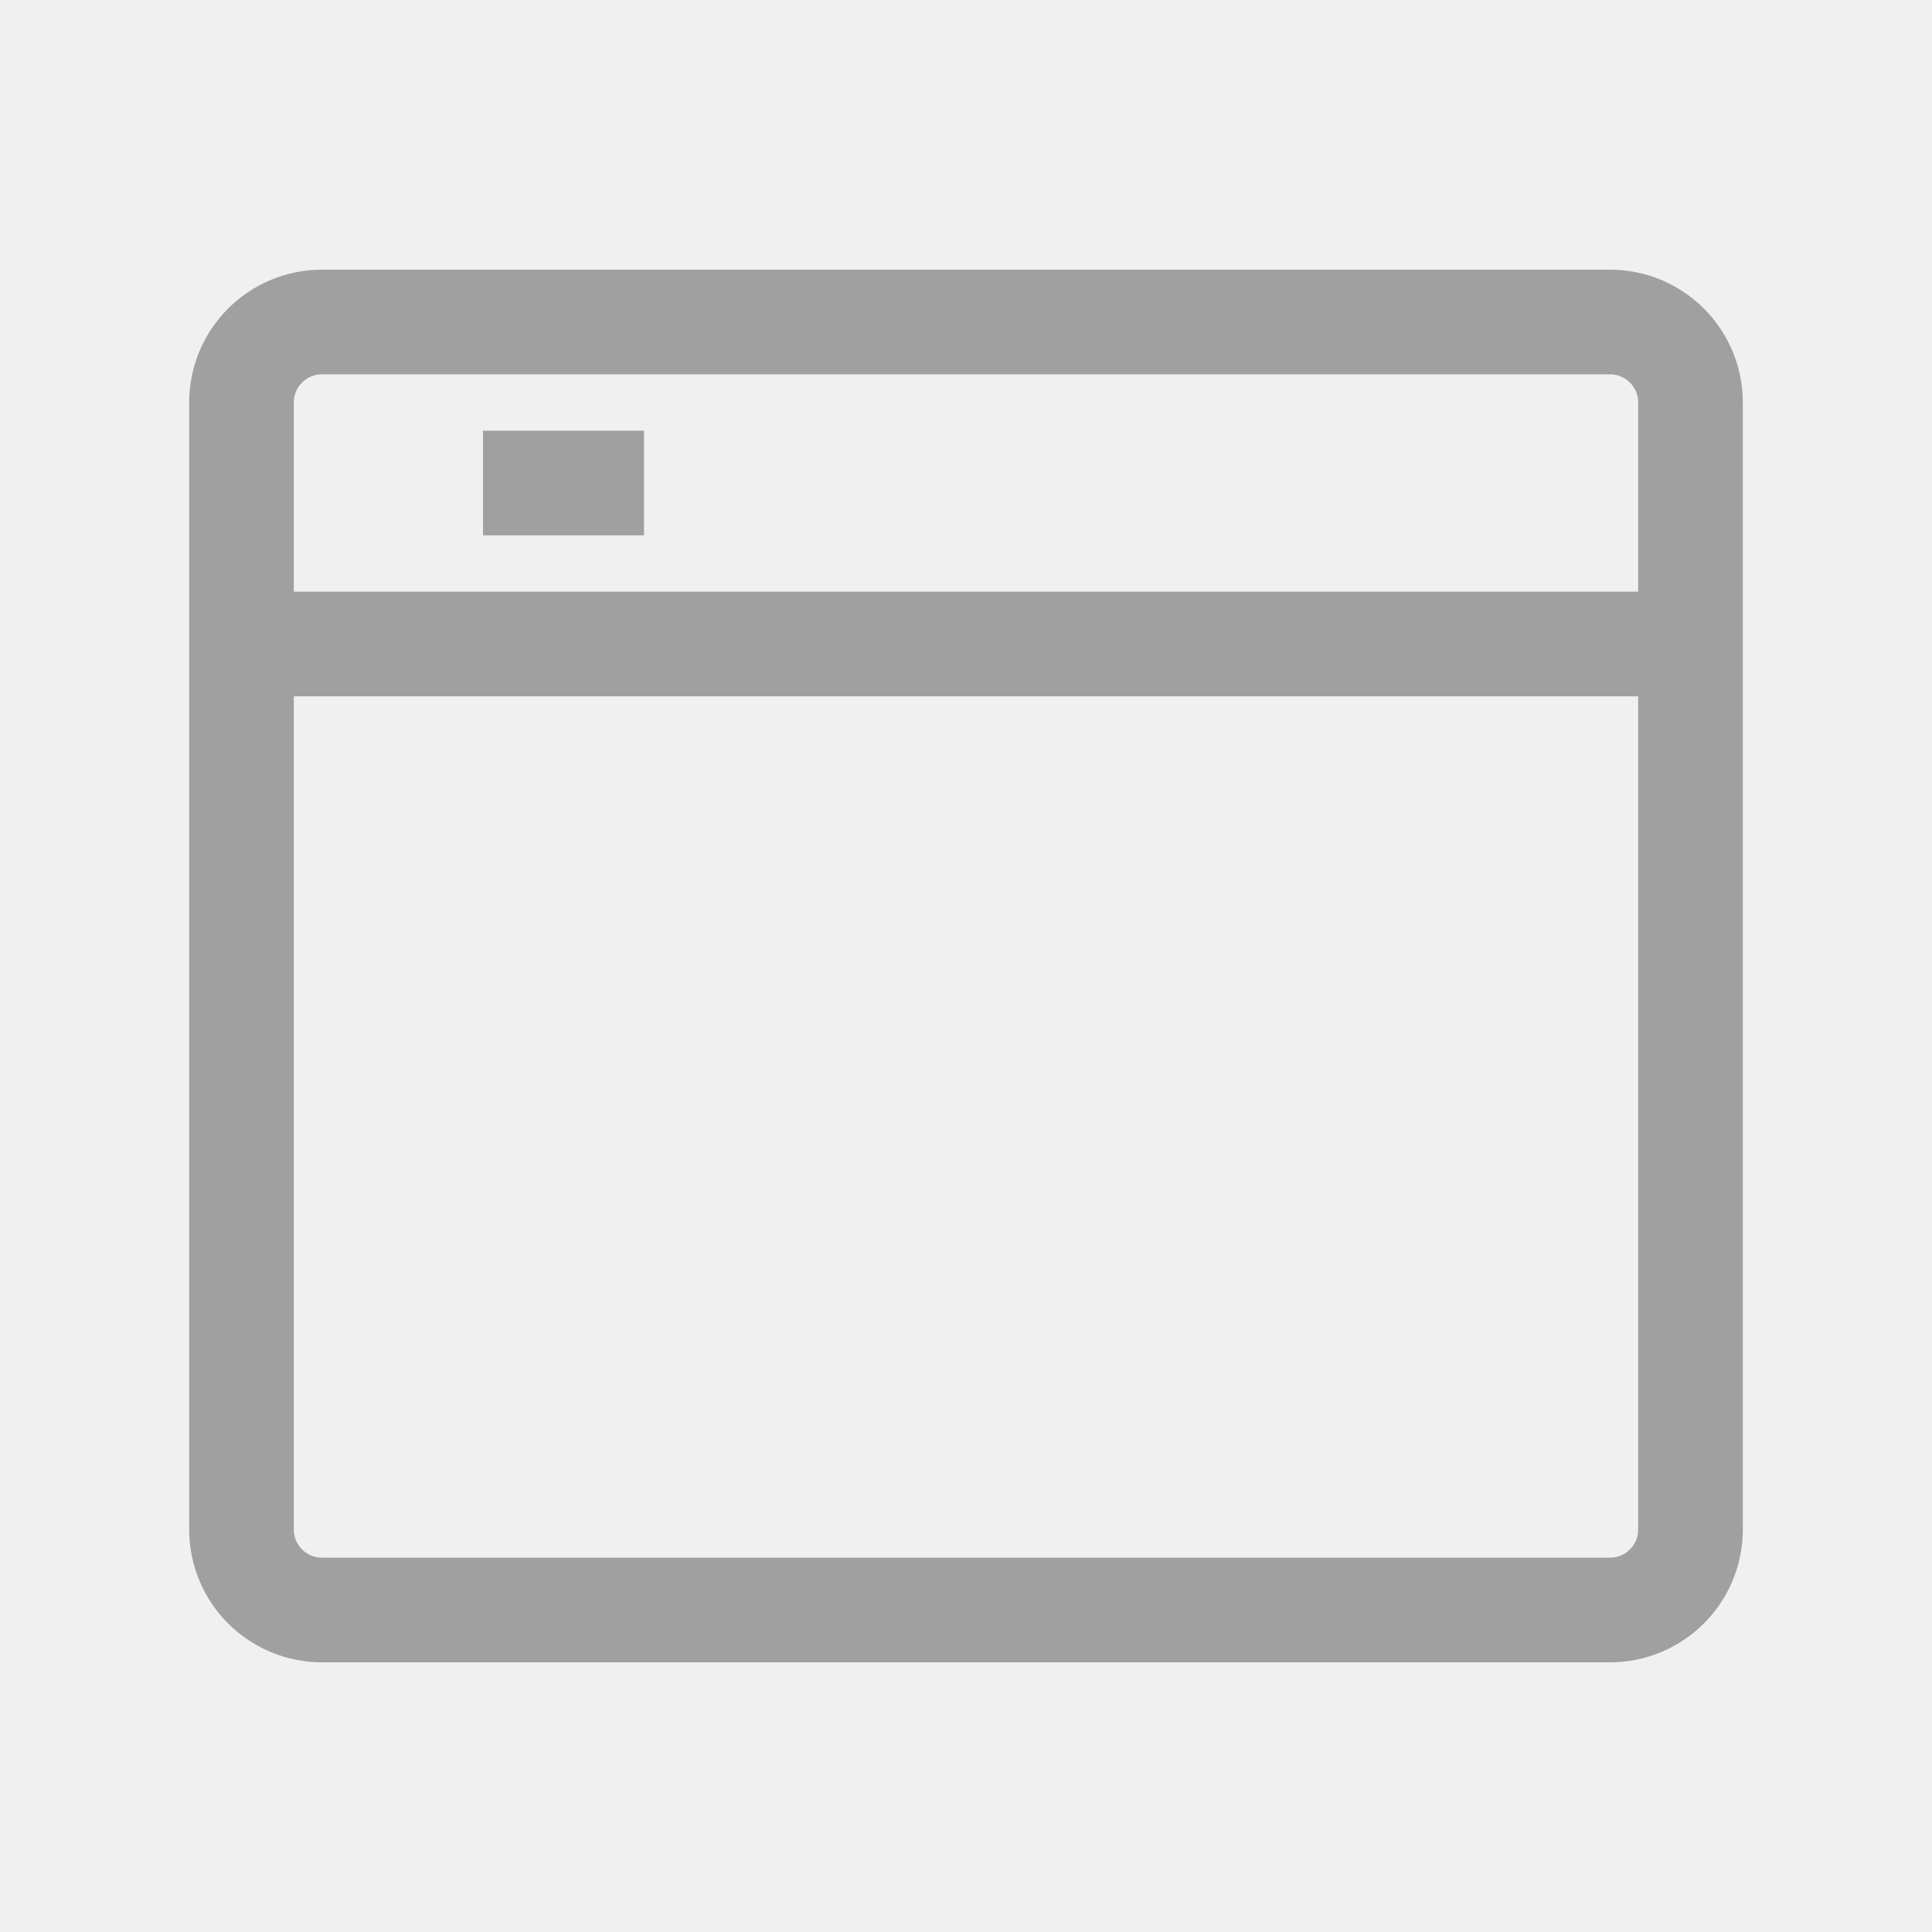
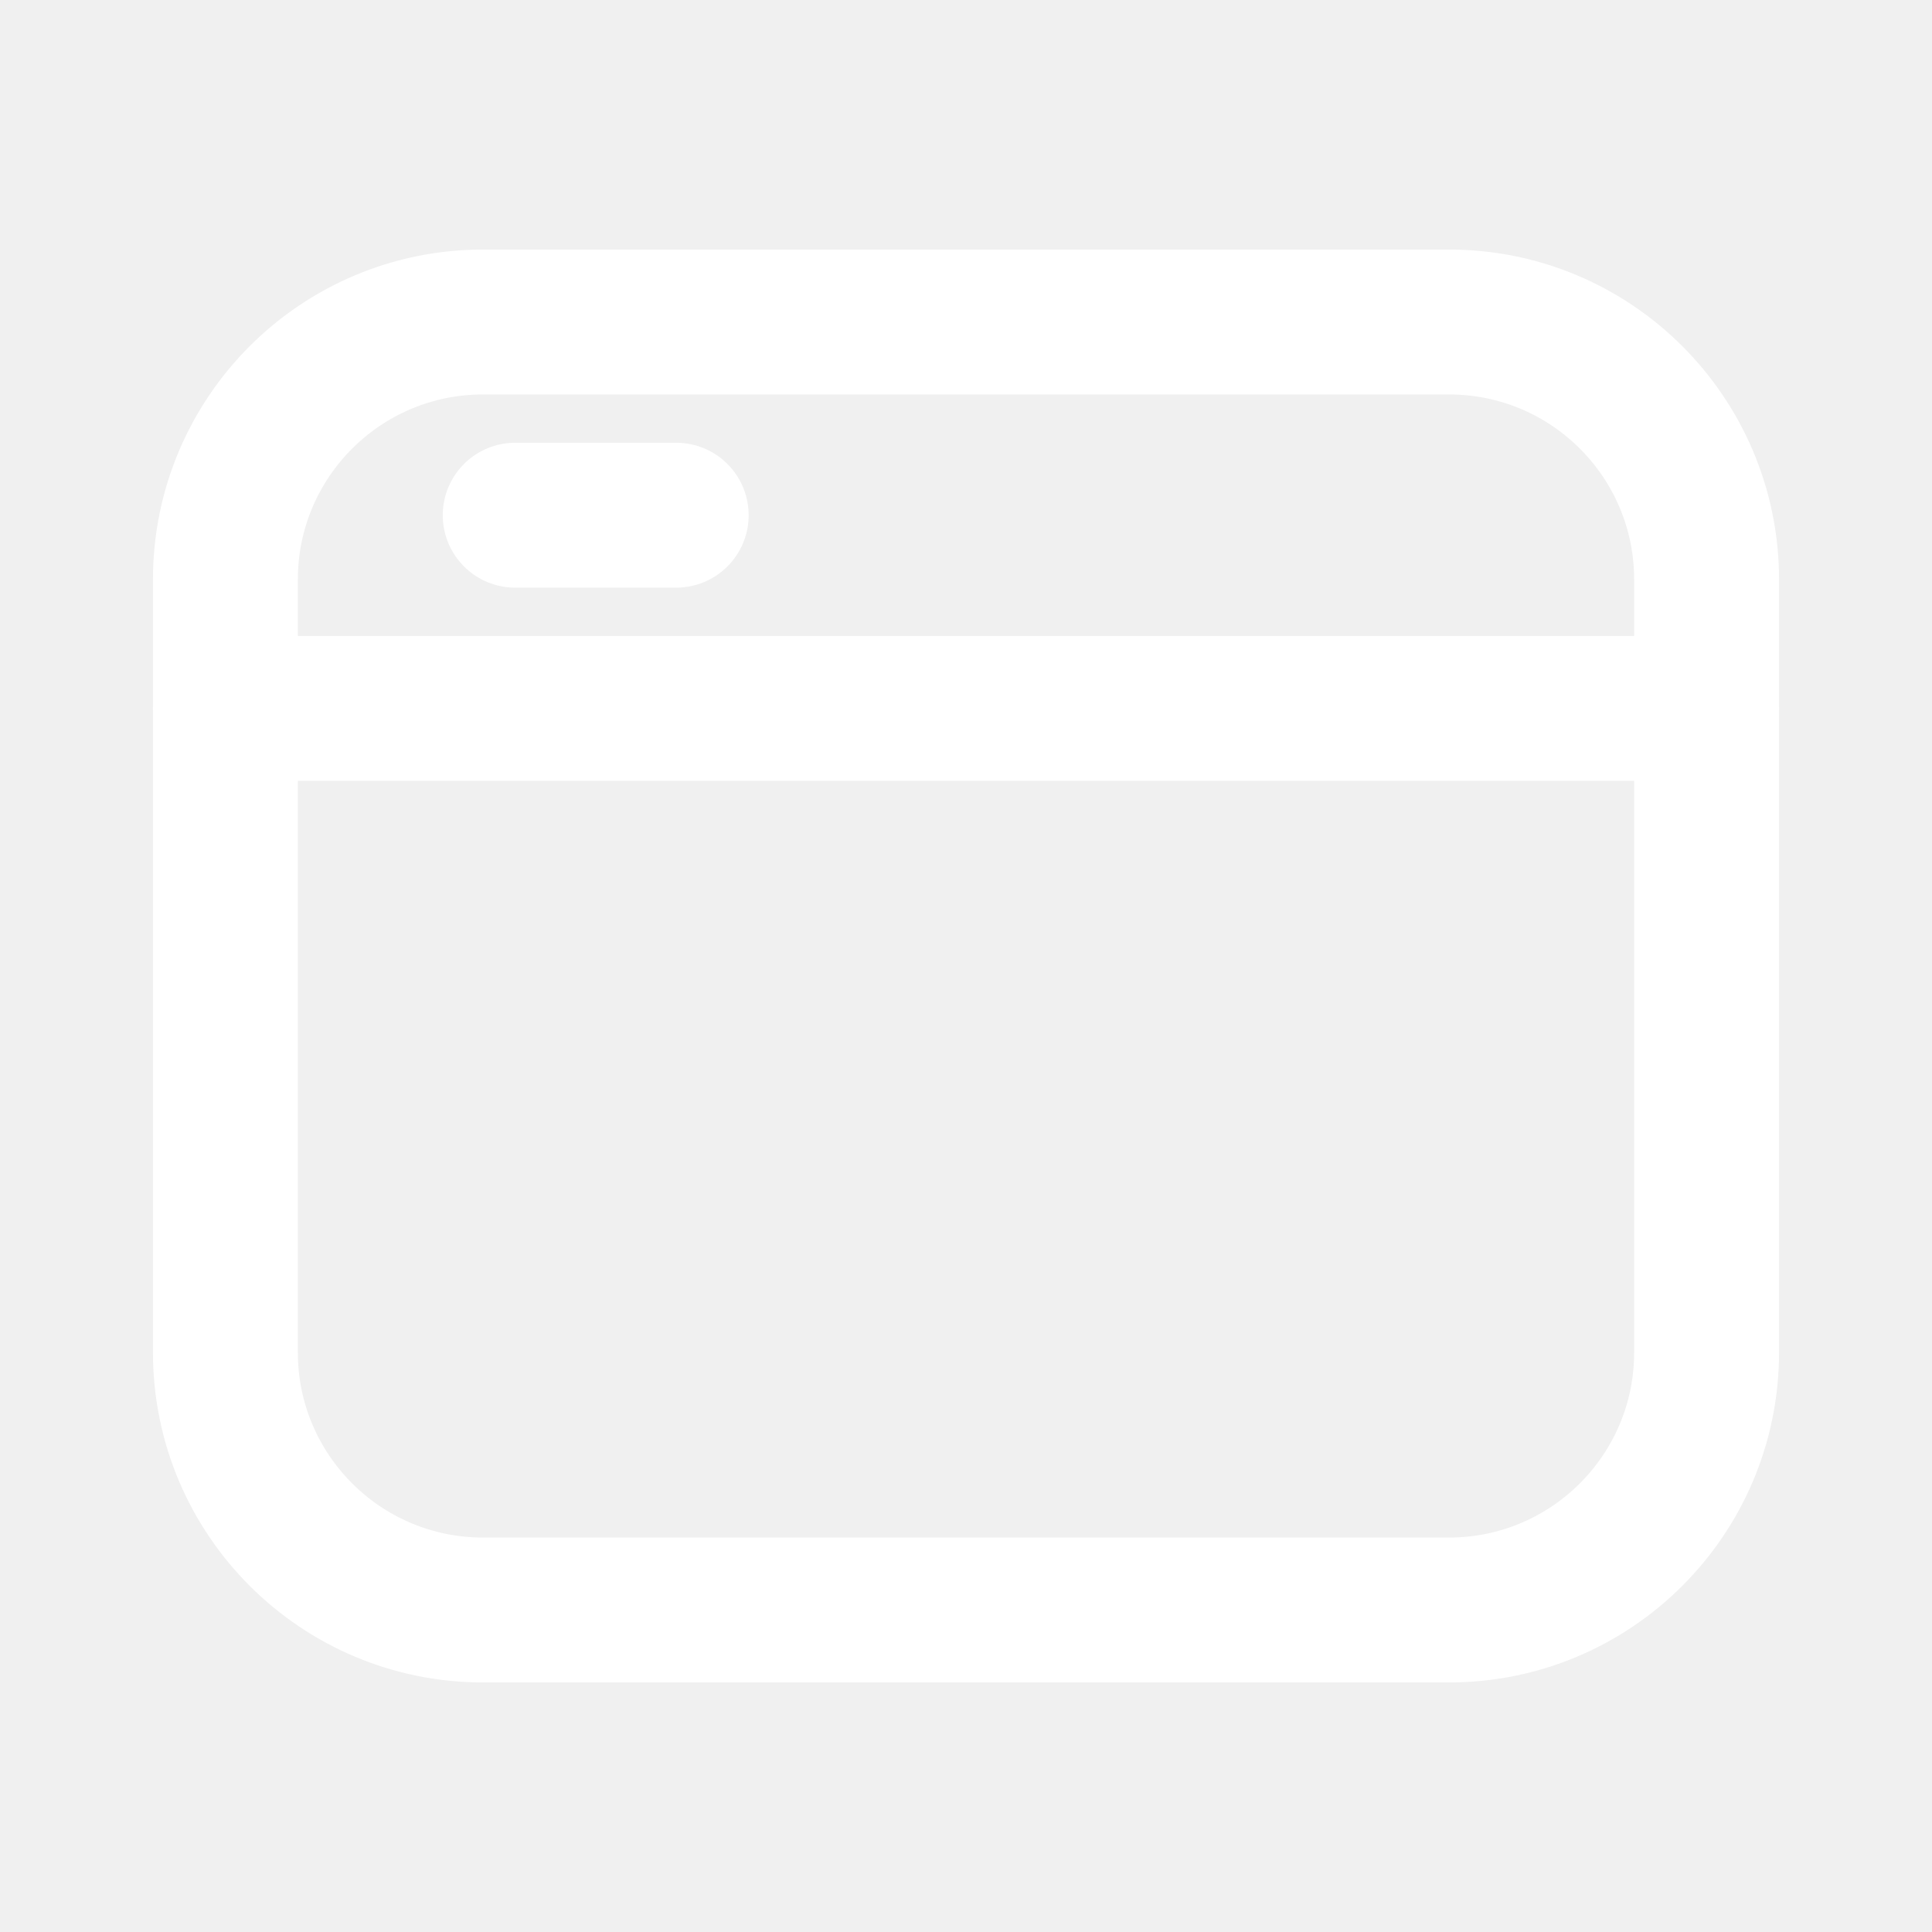
- <svg xmlns="http://www.w3.org/2000/svg" width="24" height="24" viewBox="0 0 24 24" fill="none" stroke="#a0a0a0" stroke-width="1.3">
-   <rect x="3" y="4" width="18" height="16" rx="1" />
-   <path d="M3 8h18M6 6h2" />
+ <svg xmlns="http://www.w3.org/2000/svg" width="24" height="24" viewBox="0 0 24 24" fill="none" stroke="white" stroke-width="1.8" stroke-linecap="round" stroke-linejoin="round">
+   <rect x="2.8" y="4" width="18.4" height="16" rx="3.2" />
+   <path d="M2.8 8.8H21.2" />
+   <path d="M6.4 6.4H8.4" />
</svg>
